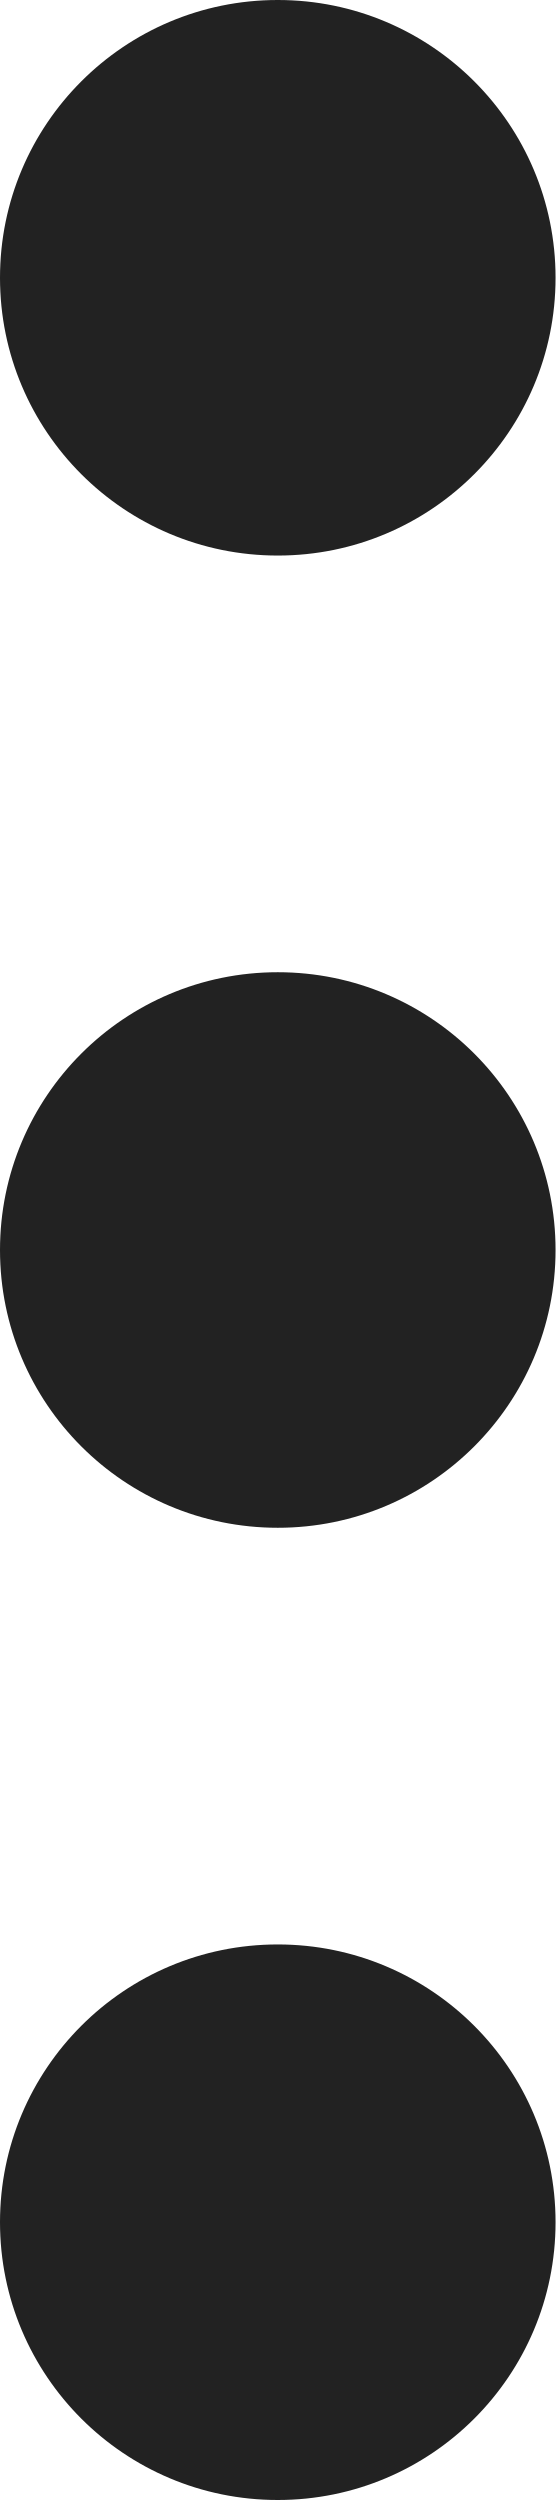
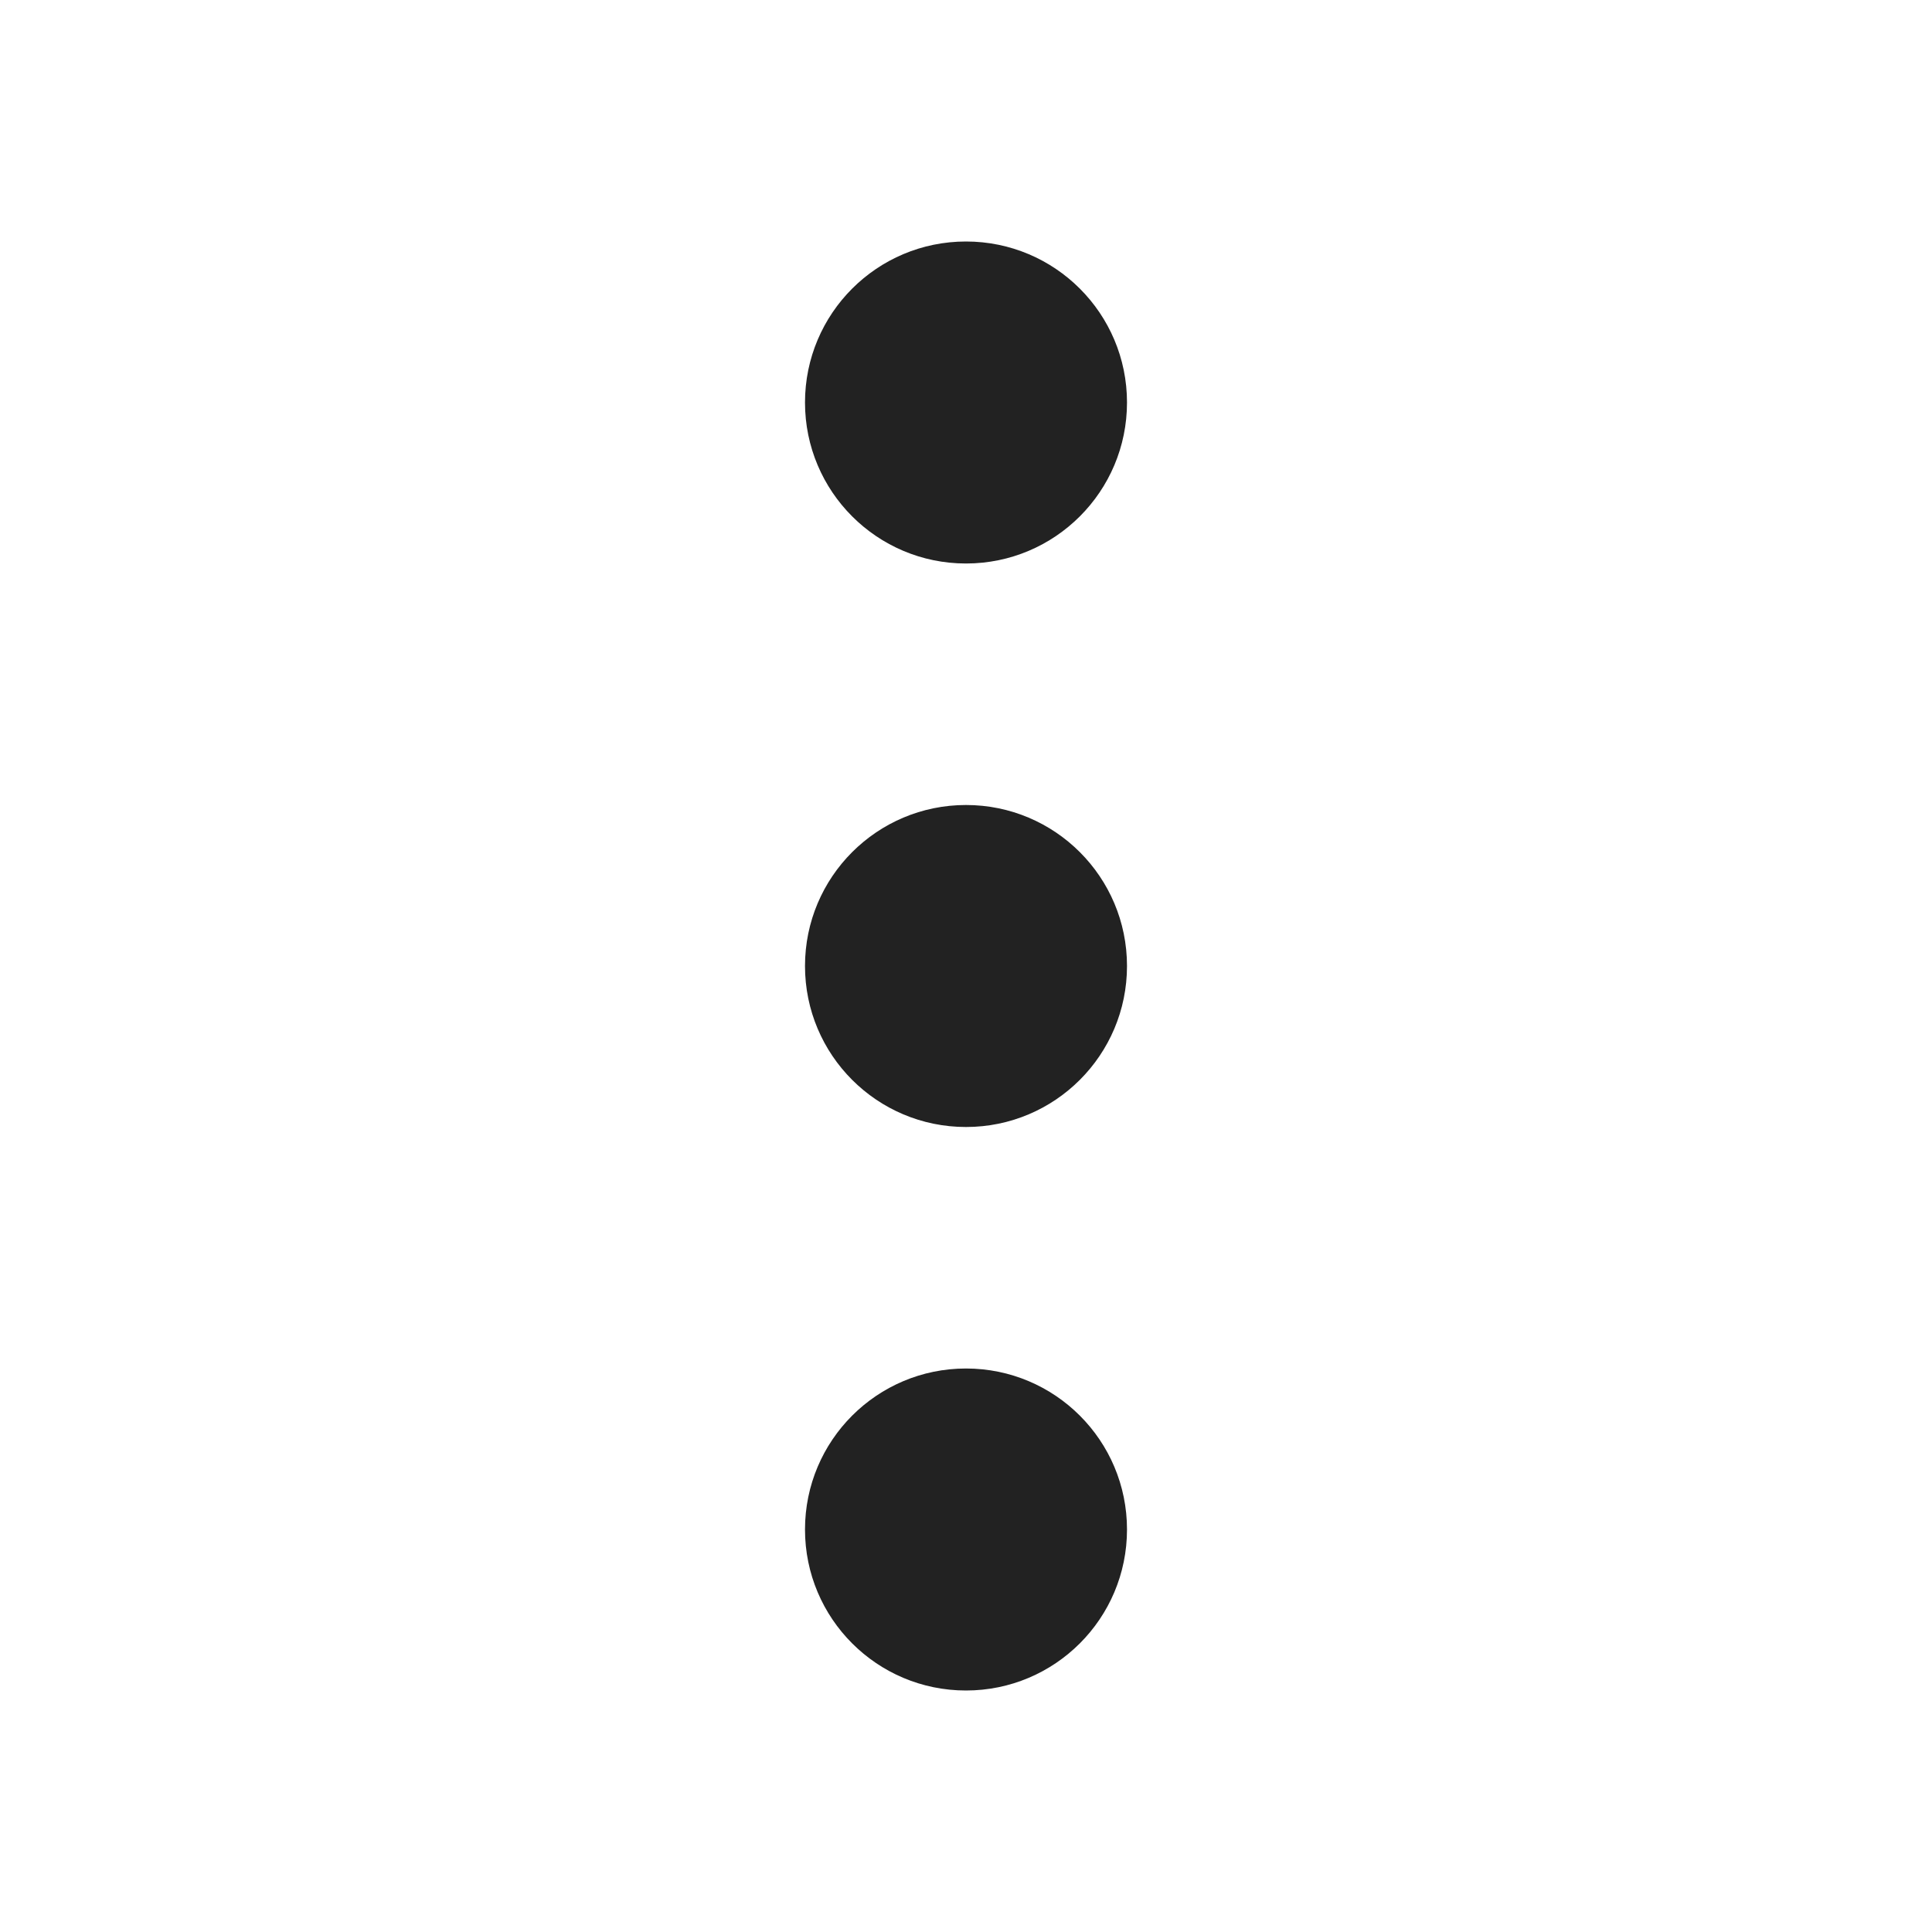
- <svg xmlns="http://www.w3.org/2000/svg" width="4" height="18" viewBox="0 0 4 18" fill="none">
-   <path d="M0 16C0 14.895 0.895 14 2 14C3.105 14 4 14.895 4 16C4 17.105 3.105 18 2 18C0.895 18 0 17.105 0 16ZM0 9C0 7.895 0.895 7 2 7C3.105 7 4 7.895 4 9C4 10.105 3.105 11 2 11C0.895 11 0 10.105 0 9ZM0 2C0 0.895 0.895 0 2 0C3.105 0 4 0.895 4 2C4 3.105 3.105 4 2 4C0.895 4 0 3.105 0 2Z" fill="#222222" />
+ <svg xmlns="http://www.w3.org/2000/svg" width="24" height="24" viewBox="0 0 24 24" fill="none">
+   <path d="M10 19C10 17.895 10.895 17 12 17C13.105 17 14 17.895 14 19C14 20.105 13.105 21 12 21C10.895 21 10 20.105 10 19ZM10 12C10 10.895 10.895 10 12 10C13.105 10 14 10.895 14 12C14 13.105 13.105 14 12 14C10.895 14 10 13.105 10 12ZM10 5C10 3.895 10.895 3 12 3C13.105 3 14 3.895 14 5C14 6.105 13.105 7 12 7C10.895 7 10 6.105 10 5Z" fill="#222222" />
</svg>
